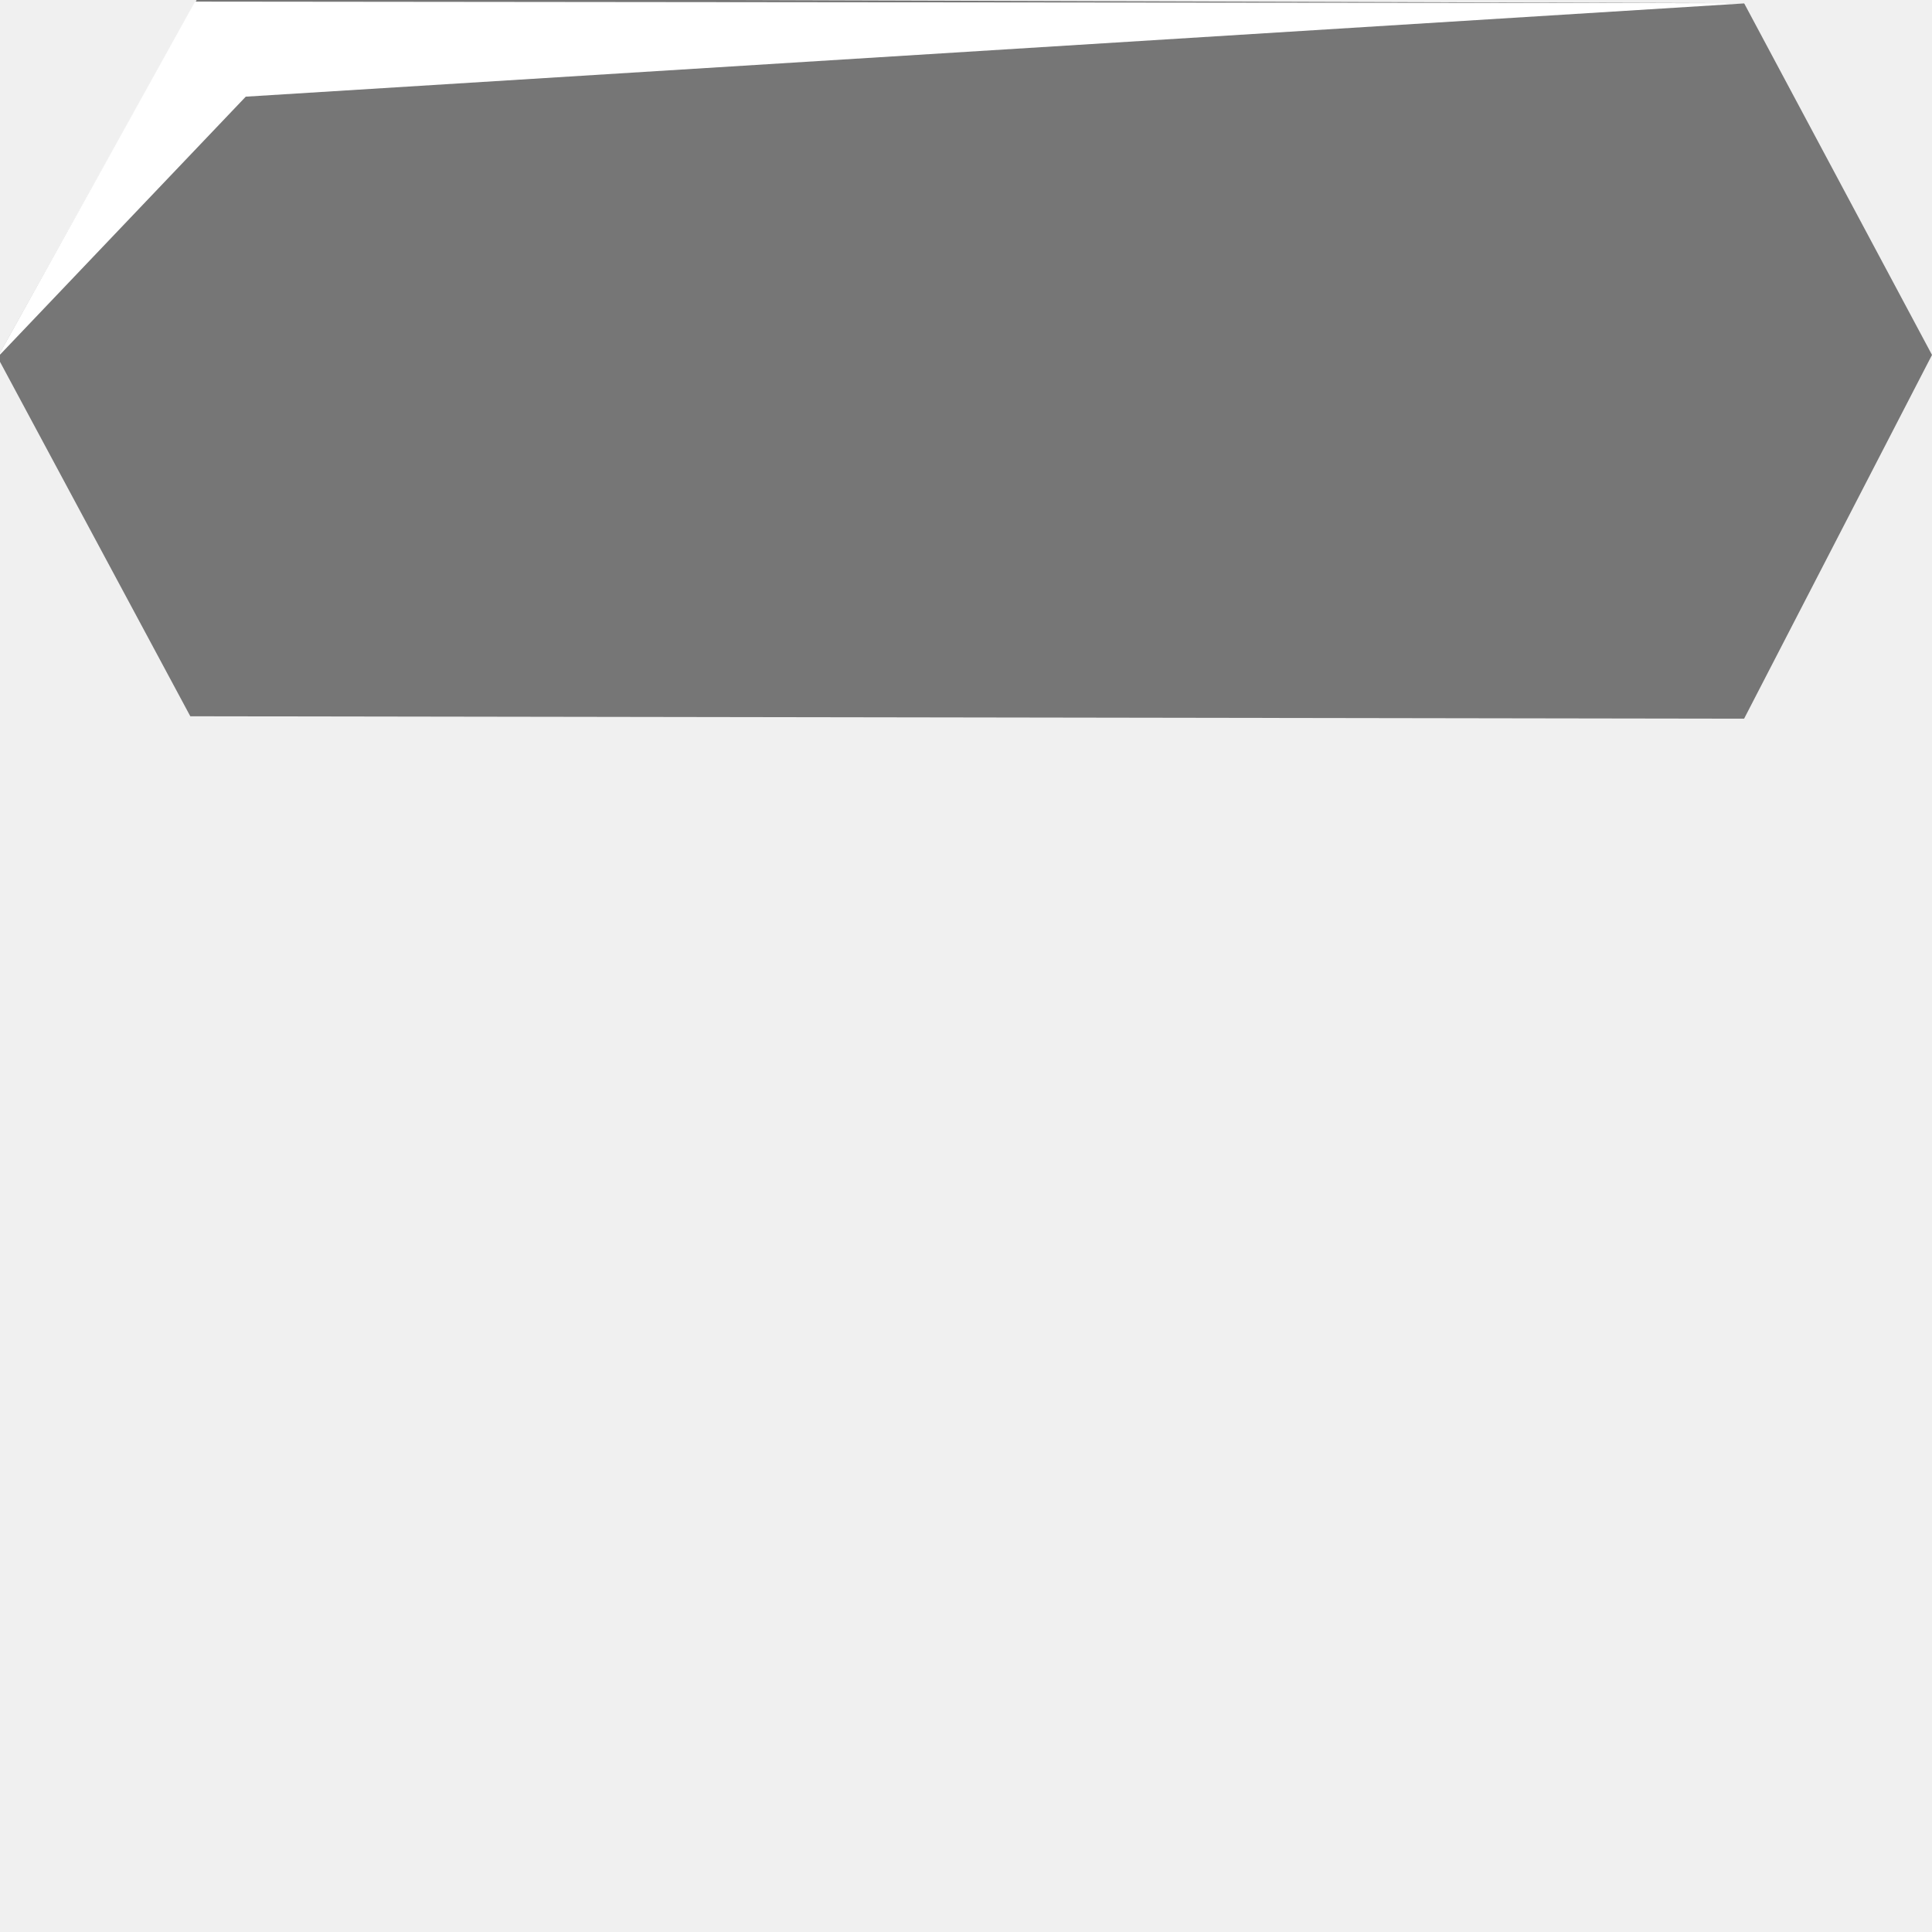
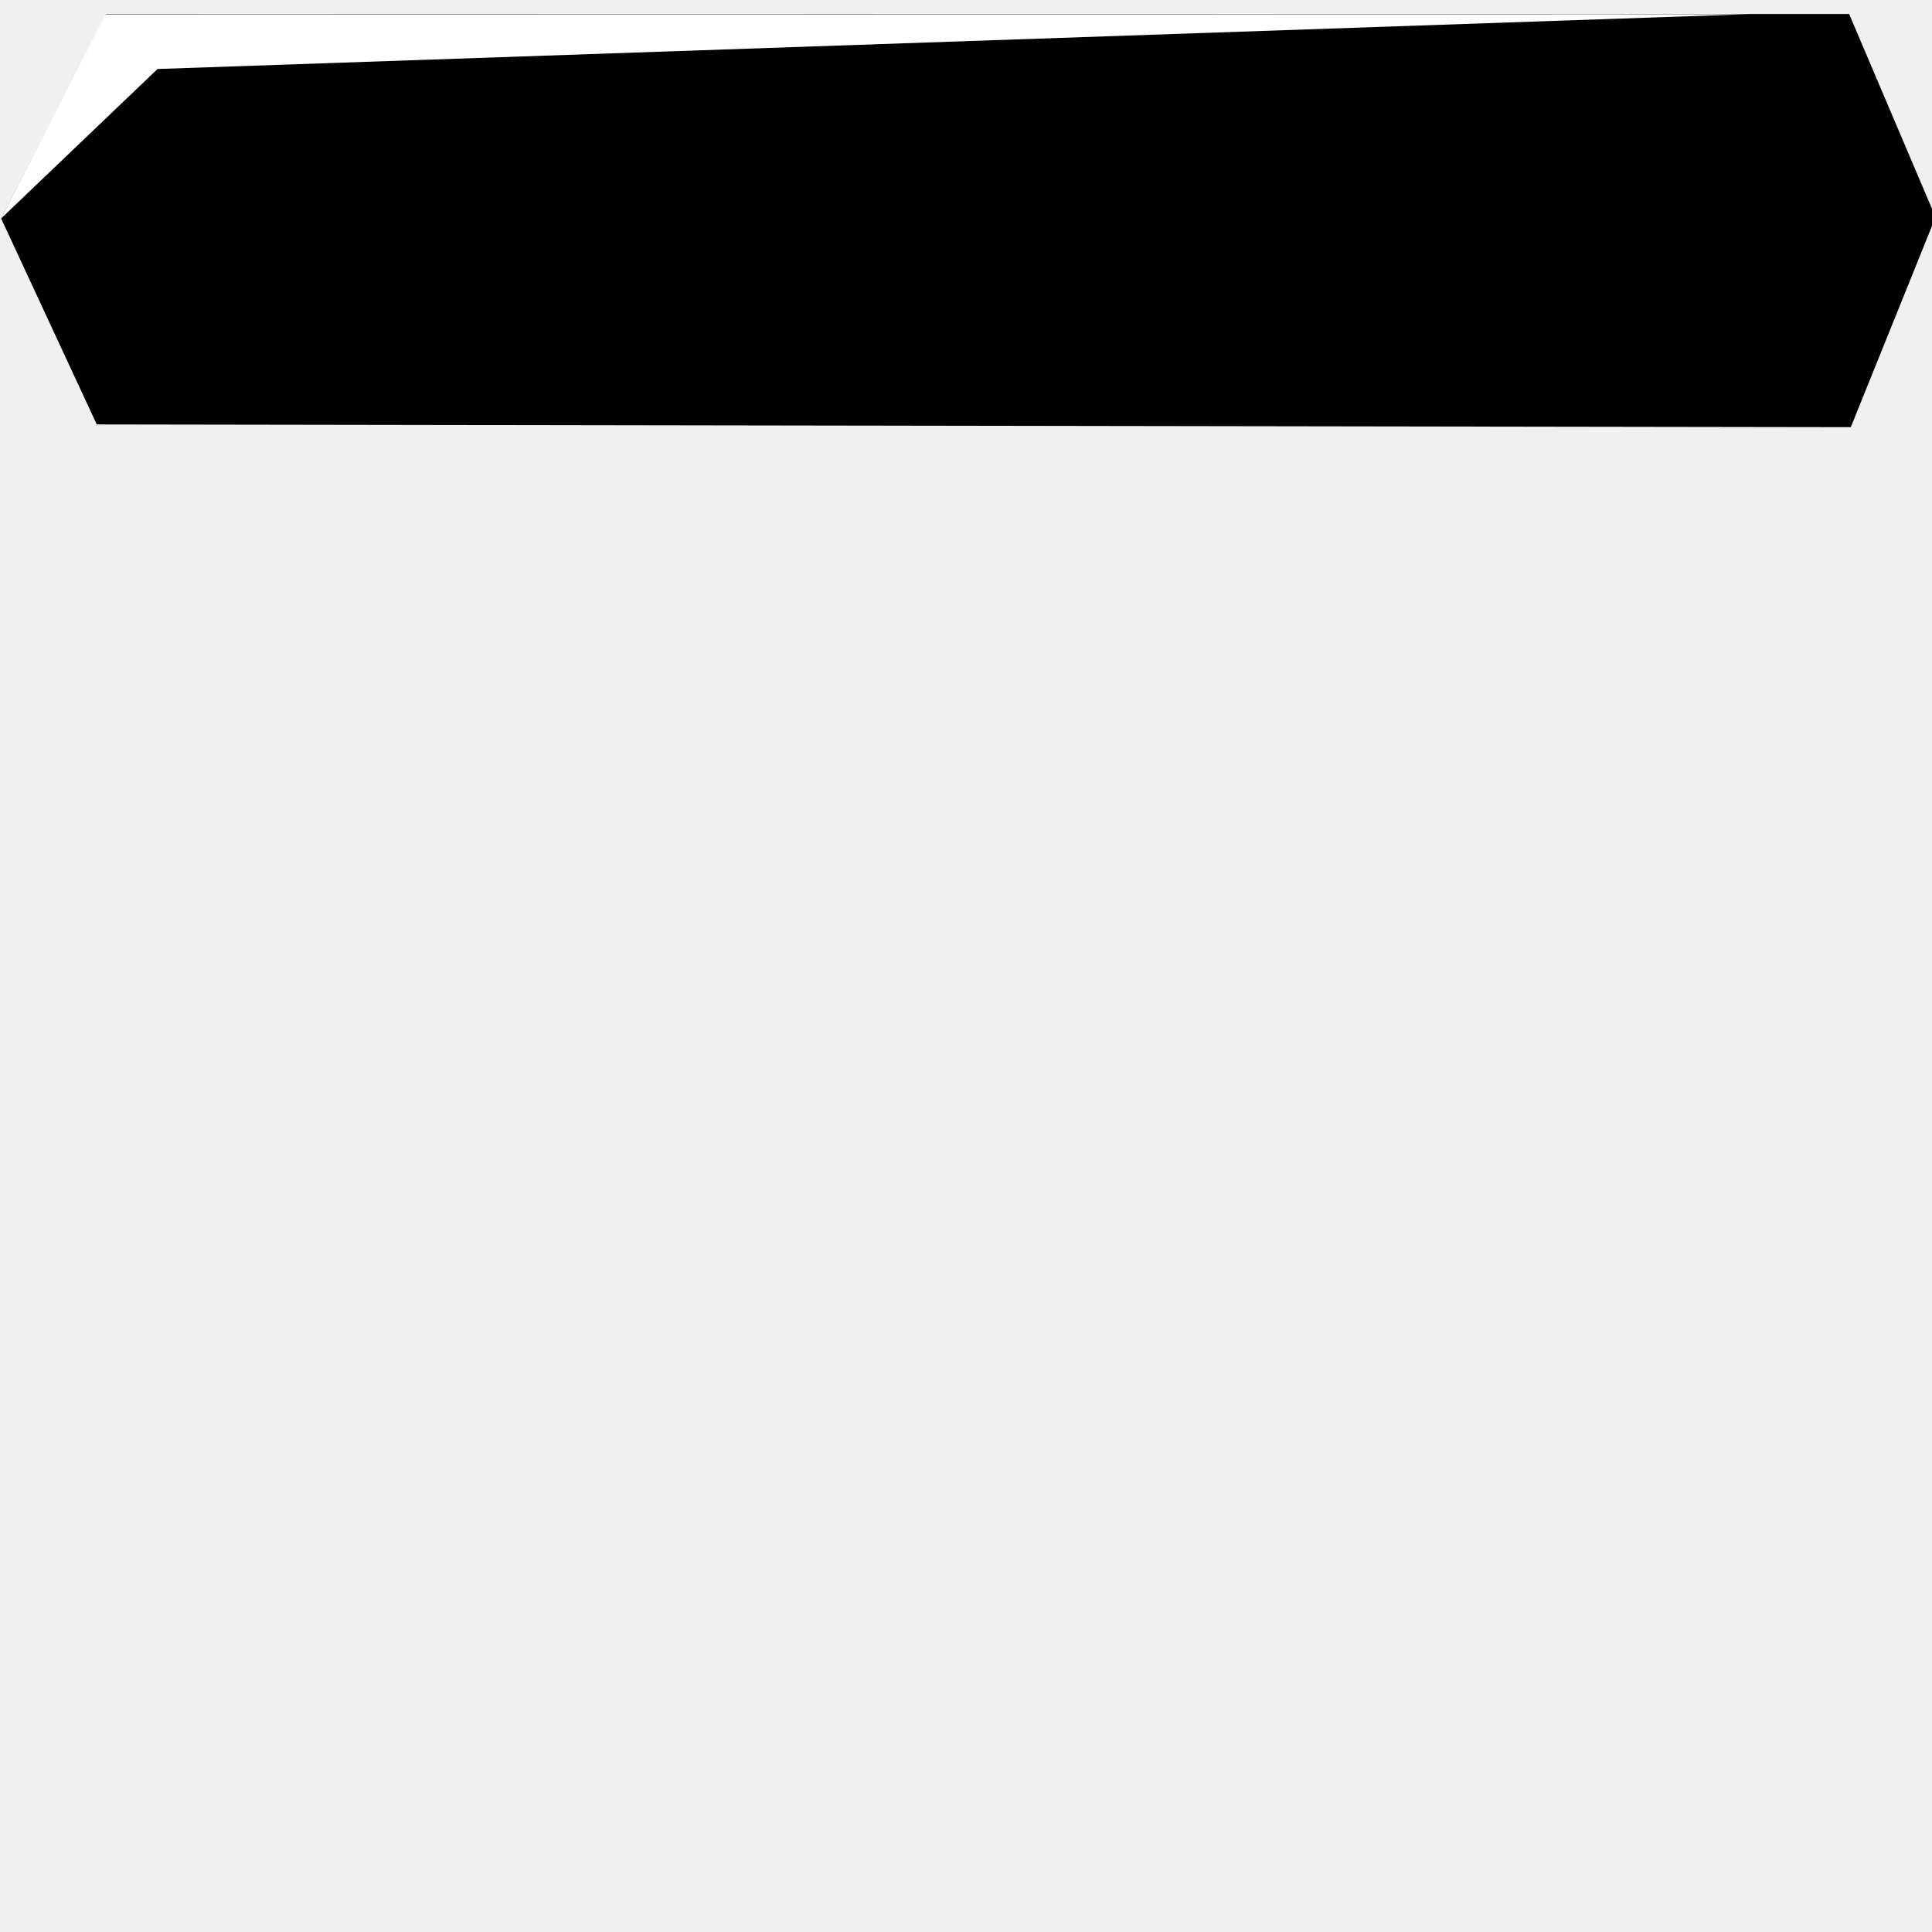
- <svg xmlns="http://www.w3.org/2000/svg" xmlns:ns1="https://boxy-svg.com" viewBox="0 0 500 500">
-   <defs>
+ <svg xmlns="http://www.w3.org/2000/svg" xmlns:ns1="https://boxy-svg.com" viewBox="0 0 500 500" version="1.1" id="svg8">
+   <defs id="defs2">
    <ns1:grid x="0" y="0" width="50.125" height="46.384" />
  </defs>
-   <polygon style="stroke: rgb(0, 0, 0); paint-order: fill; stroke-opacity: 0; fill: rgba(0, 0, 0, 0.51);" points="451.372 0.831 500 91.854 451.372 185.993 49.252 185.37 -0.623 92.477 51.122 -0.416" />
-   <polygon style="stroke: rgb(0, 0, 0); fill: rgb(255, 255, 255); stroke-opacity: 0;" points="-0.654 92.478 50.48 0.416 452.311 0.826 63.601 25.018" />
+   <polygon style="stroke:#000000;stroke-opacity:0;paint-order:fill" points="478.059,233.074 24.12,232.457 -0.623,186.02 26.588,139.944 477.632,139.901 499.999,185.709 " id="polygon4" transform="matrix(1,0,0,1.147561,0.9227589,-156.9146)" />
+   <polygon style="fill:#ffffff;stroke:#000000;stroke-opacity:0" points="-0.654,186.021 26.367,140 451.265,139.943 39.848,152.298 " id="polygon6" transform="matrix(1,0,0,1.147561,0.9227589,-156.9146)" />
</svg>
